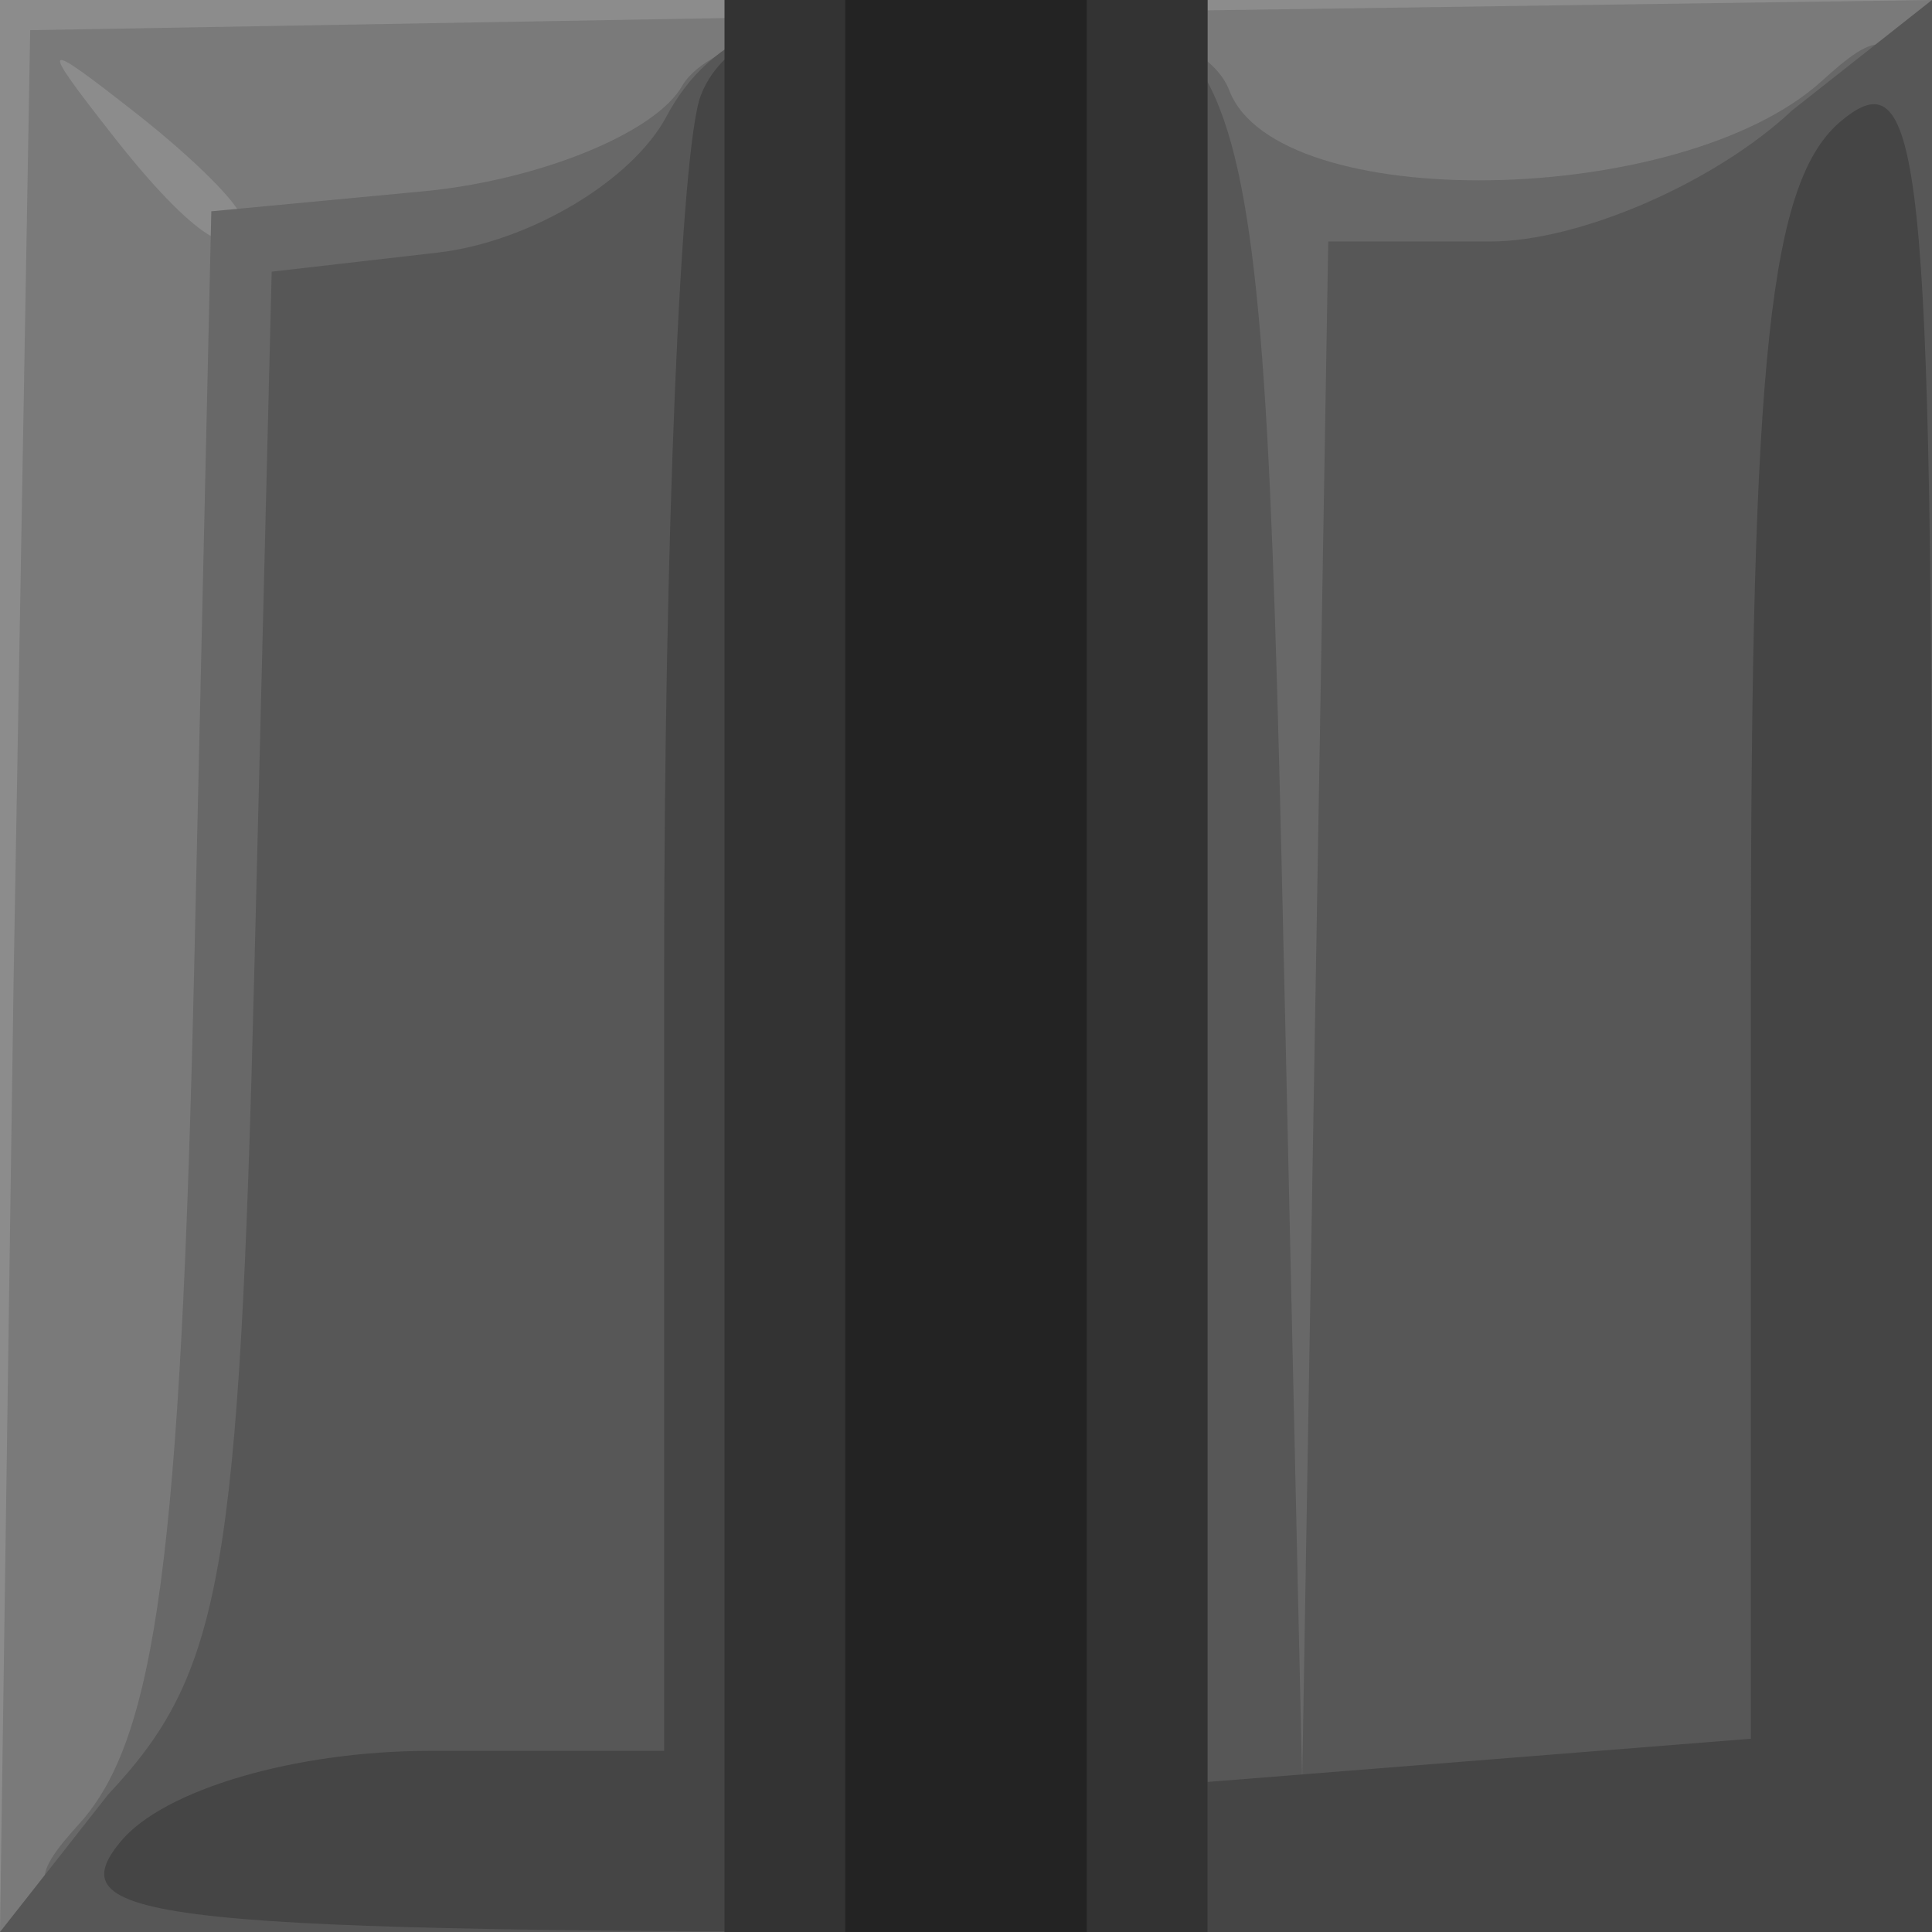
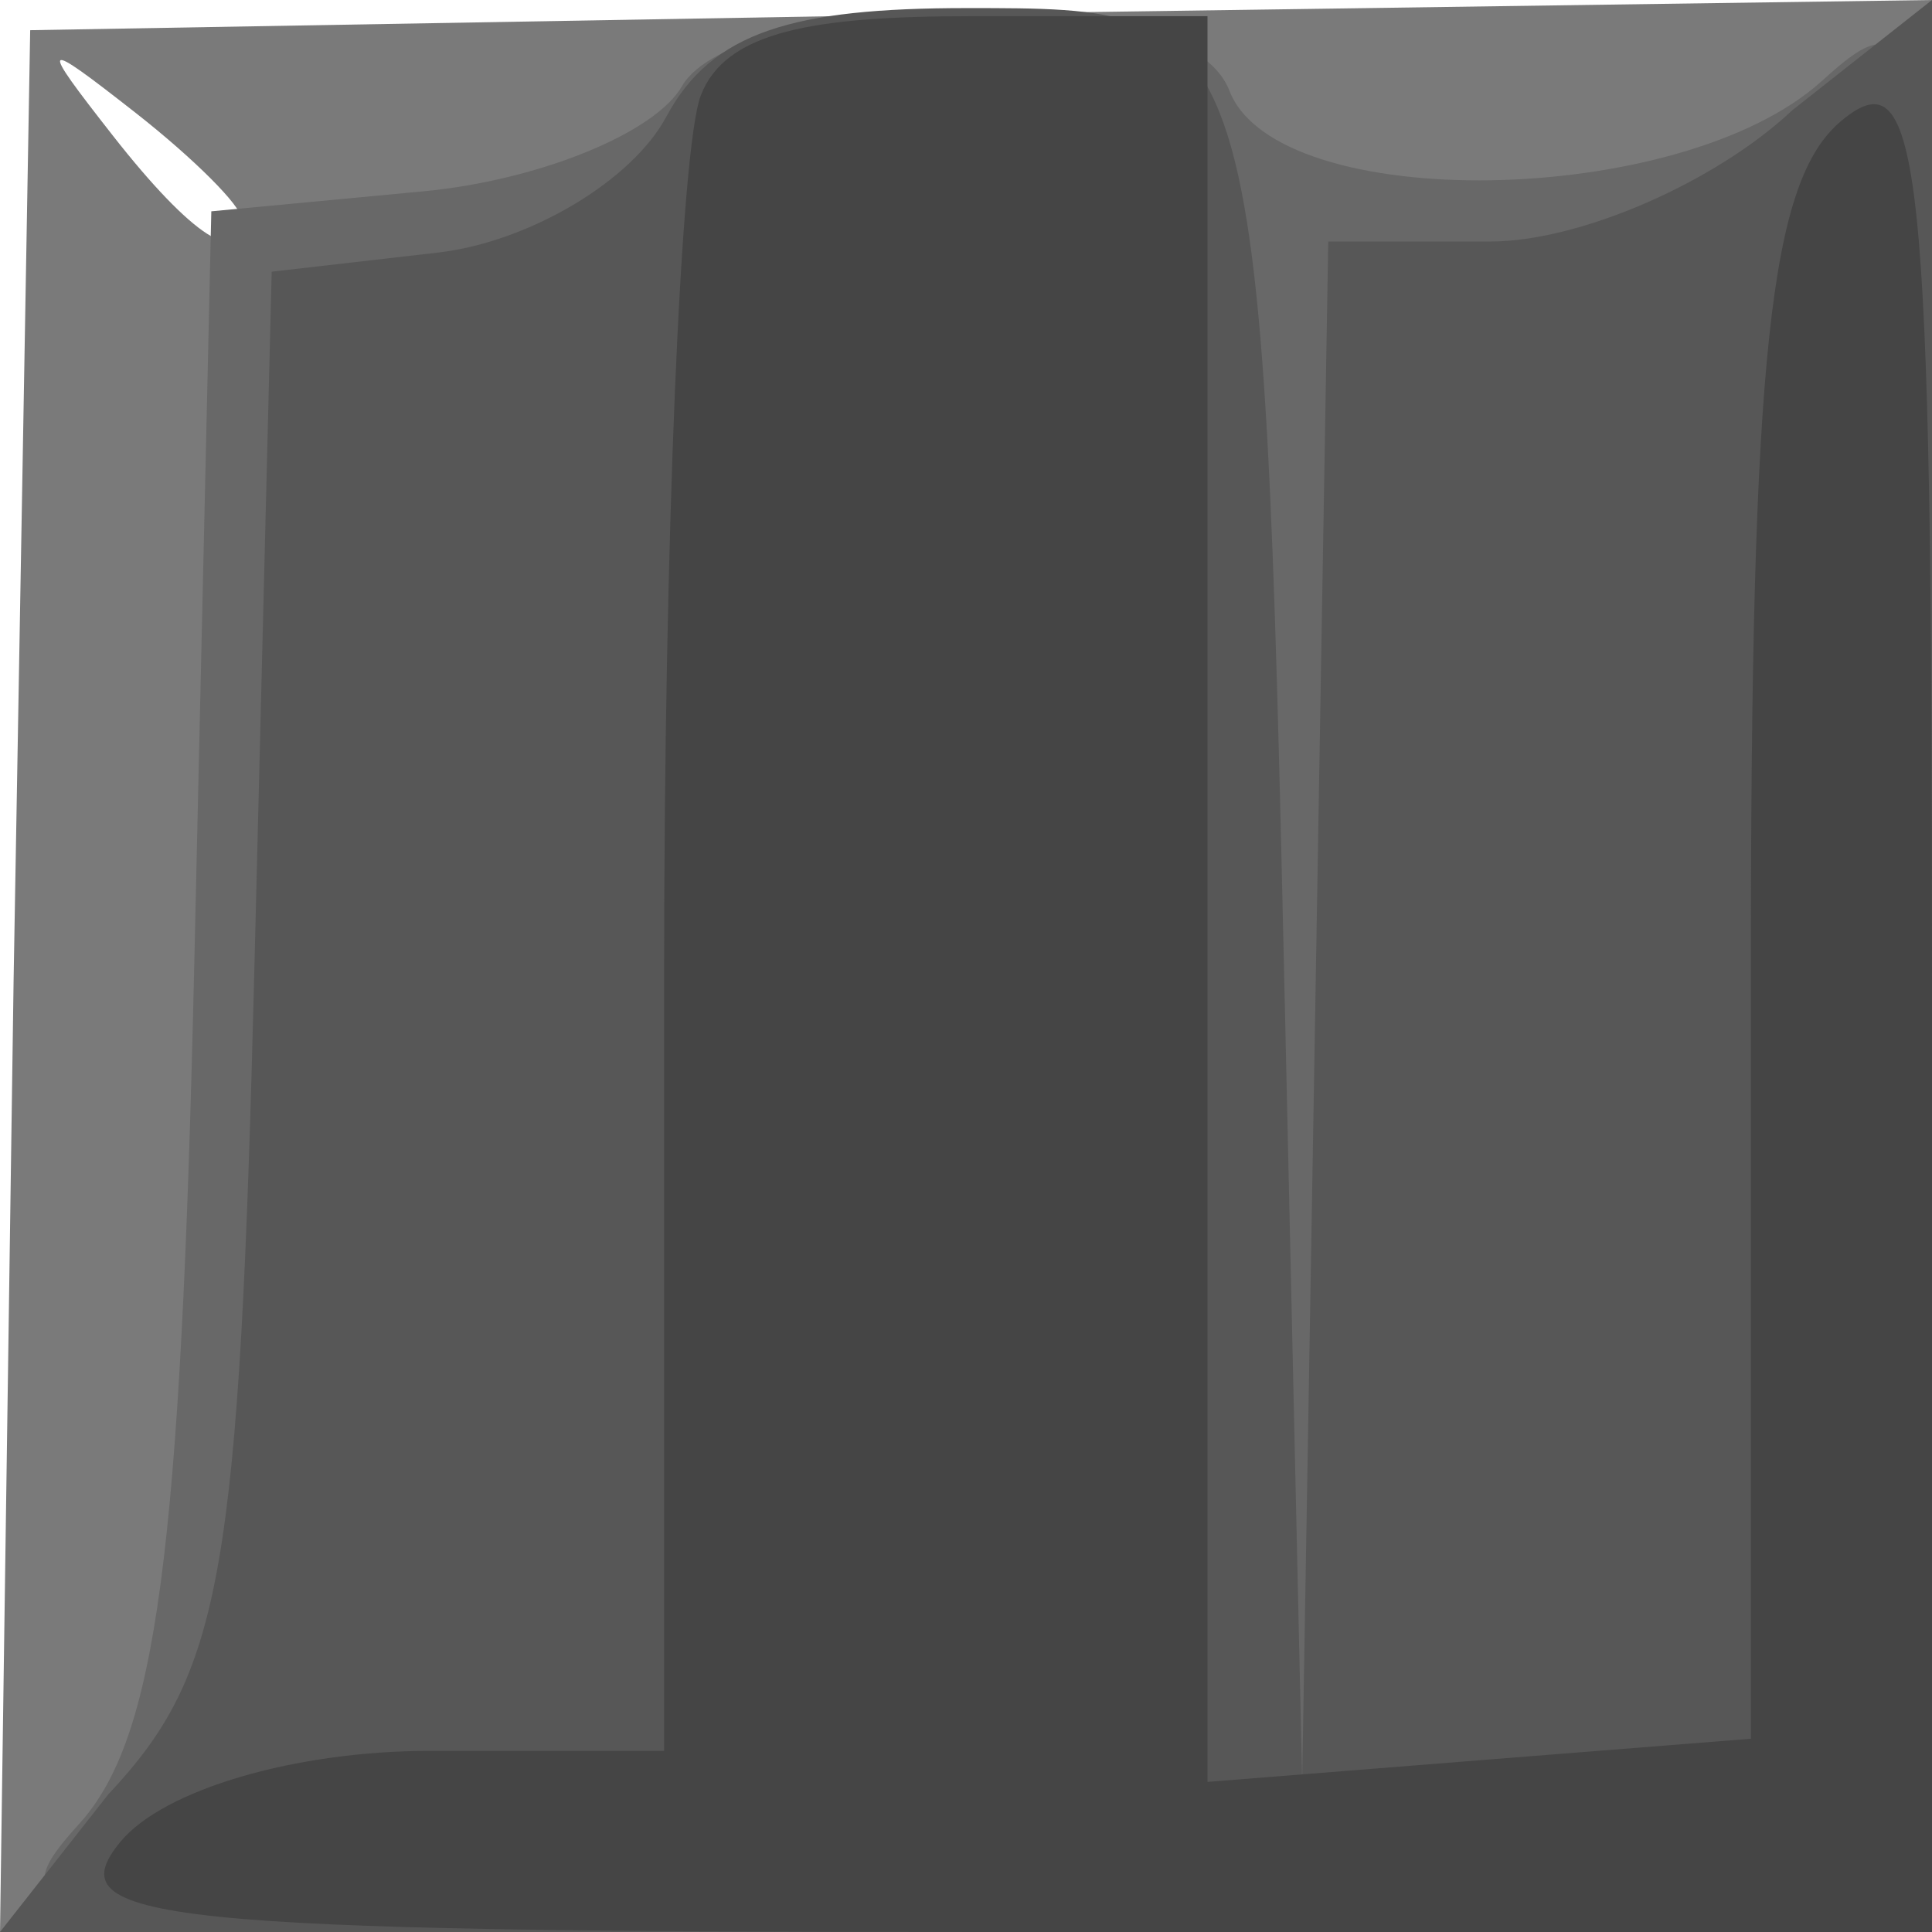
<svg xmlns="http://www.w3.org/2000/svg" id="svg15582" height="32px" width="32px">
  <defs id="defs3" />
  <g id="layer1">
-     <g transform="translate(-512,-668.3622)" id="g8866">
-       <path id="path8878" d="M 512,684.362 L 512,668.362 L 528,668.362 L 544,668.362 L 544,684.362 L 544,700.362 L 528,700.362 L 512,700.362 L 512,684.362 z " style="fill:#8c8c8c;fill-opacity:1" />
-       <path id="path8876" d="M 512.225,684.612 L 512.5,668.862 L 528.25,668.587 L 544,668.362 L 544,684.337 L 544,700.362 L 527.975,700.362 L 512,700.362 L 512.225,684.612 z M 516,671.985 C 516,671.777 515.212,670.989 514.25,670.235 C 512.664,668.991 512.629,669.026 513.872,670.612 C 515.179,672.278 516,672.808 516,671.985 z " style="fill:#7a7a7a;fill-opacity:1" />
-       <path id="path8874" d="M 513.313,698.569 C 514.589,697.159 514.995,694.12 515.218,684.319 L 515.5,671.862 L 519,671.532 C 520.925,671.351 522.86,670.563 523.3,669.782 C 524.184,668.261 531.604,667.887 532.362,669.862 C 533.152,671.922 539.841,671.816 542.171,669.707 C 543.936,668.11 544,668.62 544,684.207 L 544,700.362 L 527.845,700.362 C 512.375,700.362 511.759,700.286 513.313,698.569 z " style="fill:#686868;fill-opacity:1" />
-       <path id="path8872" d="M 513.791,698.085 C 515.678,696.076 515.964,694.455 516.215,684.335 L 516.5,672.862 L 519.25,672.546 C 520.763,672.372 522.466,671.359 523.036,670.296 C 523.79,668.886 525.139,668.362 528.016,668.362 C 532.873,668.362 532.913,668.491 533.289,685.362 L 533.568,697.862 L 533.784,685.112 L 534,672.362 L 536.686,672.362 C 538.163,672.362 540.413,671.384 541.686,670.188 L 544,668.362 L 544,684.188 L 544,700.362 L 527.826,700.362 L 512,700.362 L 513.791,698.085 z " style="fill:#575757;fill-opacity:1" />
-       <path id="path8870" d="M 514,698.862 C 514.715,698.001 516.896,697.362 519.122,697.362 L 523,697.362 L 523,684.444 C 523,677.339 523.273,670.814 523.607,669.944 C 524.017,668.876 525.48,668.362 528.107,668.362 L 532,668.362 L 532,683.119 L 532,697.877 L 536.5,697.519 L 541,697.161 L 541,684.384 C 541,674.247 541.31,671.35 542.5,670.362 C 543.822,669.265 544,670.966 544,684.74 L 544,700.362 L 528.378,700.362 C 514.604,700.362 512.902,700.185 514,698.862 z " style="fill:#454545;fill-opacity:1" />
-       <path id="path8868" d="M 524,684.362 L 524,668.362 L 527.996,668.362 L 532,668.362 L 532,684.362 L 532,700.362 L 528,700.362 L 524,700.362 L 524,684.362 z " style="fill:#333333;fill-opacity:1" />
-       <rect transform="translate(1.579292e-14,-32)" y="700.362" x="526" height="32" width="4" id="rect8934" style="color:#000000;fill:#232323;fill-opacity:1;fill-rule:nonzero;stroke:none;stroke-width:1.8;stroke-linecap:square;stroke-linejoin:miter;stroke-miterlimit:4;stroke-dashoffset:0;stroke-opacity:1;marker:none;marker-start:none;marker-mid:none;marker-end:none;visibility:visible;display:inline;overflow:visible" />
-     </g>
+     <path style="fill:#7a7a7a;fill-opacity:1" d="M 0.225,16.25 L 0.5,0.5 L 16.25,0.225 L 32,-2e-05 L 32,15.975 L 32,32 L 15.975,32 L 0,32 L 0.225,16.25 z M 4,3.622 C 4,3.415 3.212,2.627 2.25,1.872 C 0.664,0.629 0.629,0.664 1.872,2.25 C 3.179,3.916 4,4.445 4,3.622 z " id="path8876" />
+     <path style="fill:#686868;fill-opacity:1" d="M 1.313,30.207 C 2.589,28.796 2.995,25.758 3.218,15.957 L 3.5,3.5 L 7,3.17 C 8.925,2.989 10.86,2.201 11.3,1.42 C 12.184,-0.101 19.604,-0.475 20.362,1.5 C 21.152,3.56 27.841,3.454 30.171,1.345 C 31.936,-0.252 32,0.258 32,15.845 L 32,32 L 15.845,32 C 0.375,32 -0.241,31.924 1.313,30.207 z " id="path8874" />
+     <path style="fill:#575757;fill-opacity:1" d="M 1.791,29.723 C 3.678,27.714 3.964,26.093 4.215,15.973 L 4.5,4.5 L 7.25,4.184 C 8.763,4.009 10.466,2.997 11.036,1.934 C 11.79,0.524 13.139,0.134 16.016,0.134 C 20.873,0.134 20.913,0.129 21.289,17 L 21.568,29.5 L 21.784,16.75 L 22,4 L 24.686,4 C 26.163,4 28.413,3.022 29.686,1.826 L 32,-2e-05 L 32,15.826 L 32,32 L 15.826,32 L 0,32 L 1.791,29.723 z " id="path8872" />
+     <path style="fill:#454545;fill-opacity:1" d="M 2,30.5 C 2.715,29.639 4.896,29 7.122,29 L 11,29 L 11,16.082 C 11,8.977 11.273,2.452 11.607,1.582 C 12.017,0.514 13.48,0.268 16.107,0.268 L 20,0.268 L 20,14.757 L 20,29.514 L 24.5,29.156 L 29,28.799 L 29,16.022 C 29,5.884 29.31,2.988 30.5,2 C 31.822,0.902 32,2.604 32,16.378 L 32,32 L 16.378,32 C 2.604,32 0.902,31.822 2,30.5 z " id="path8870" />
  </g>
</svg>
